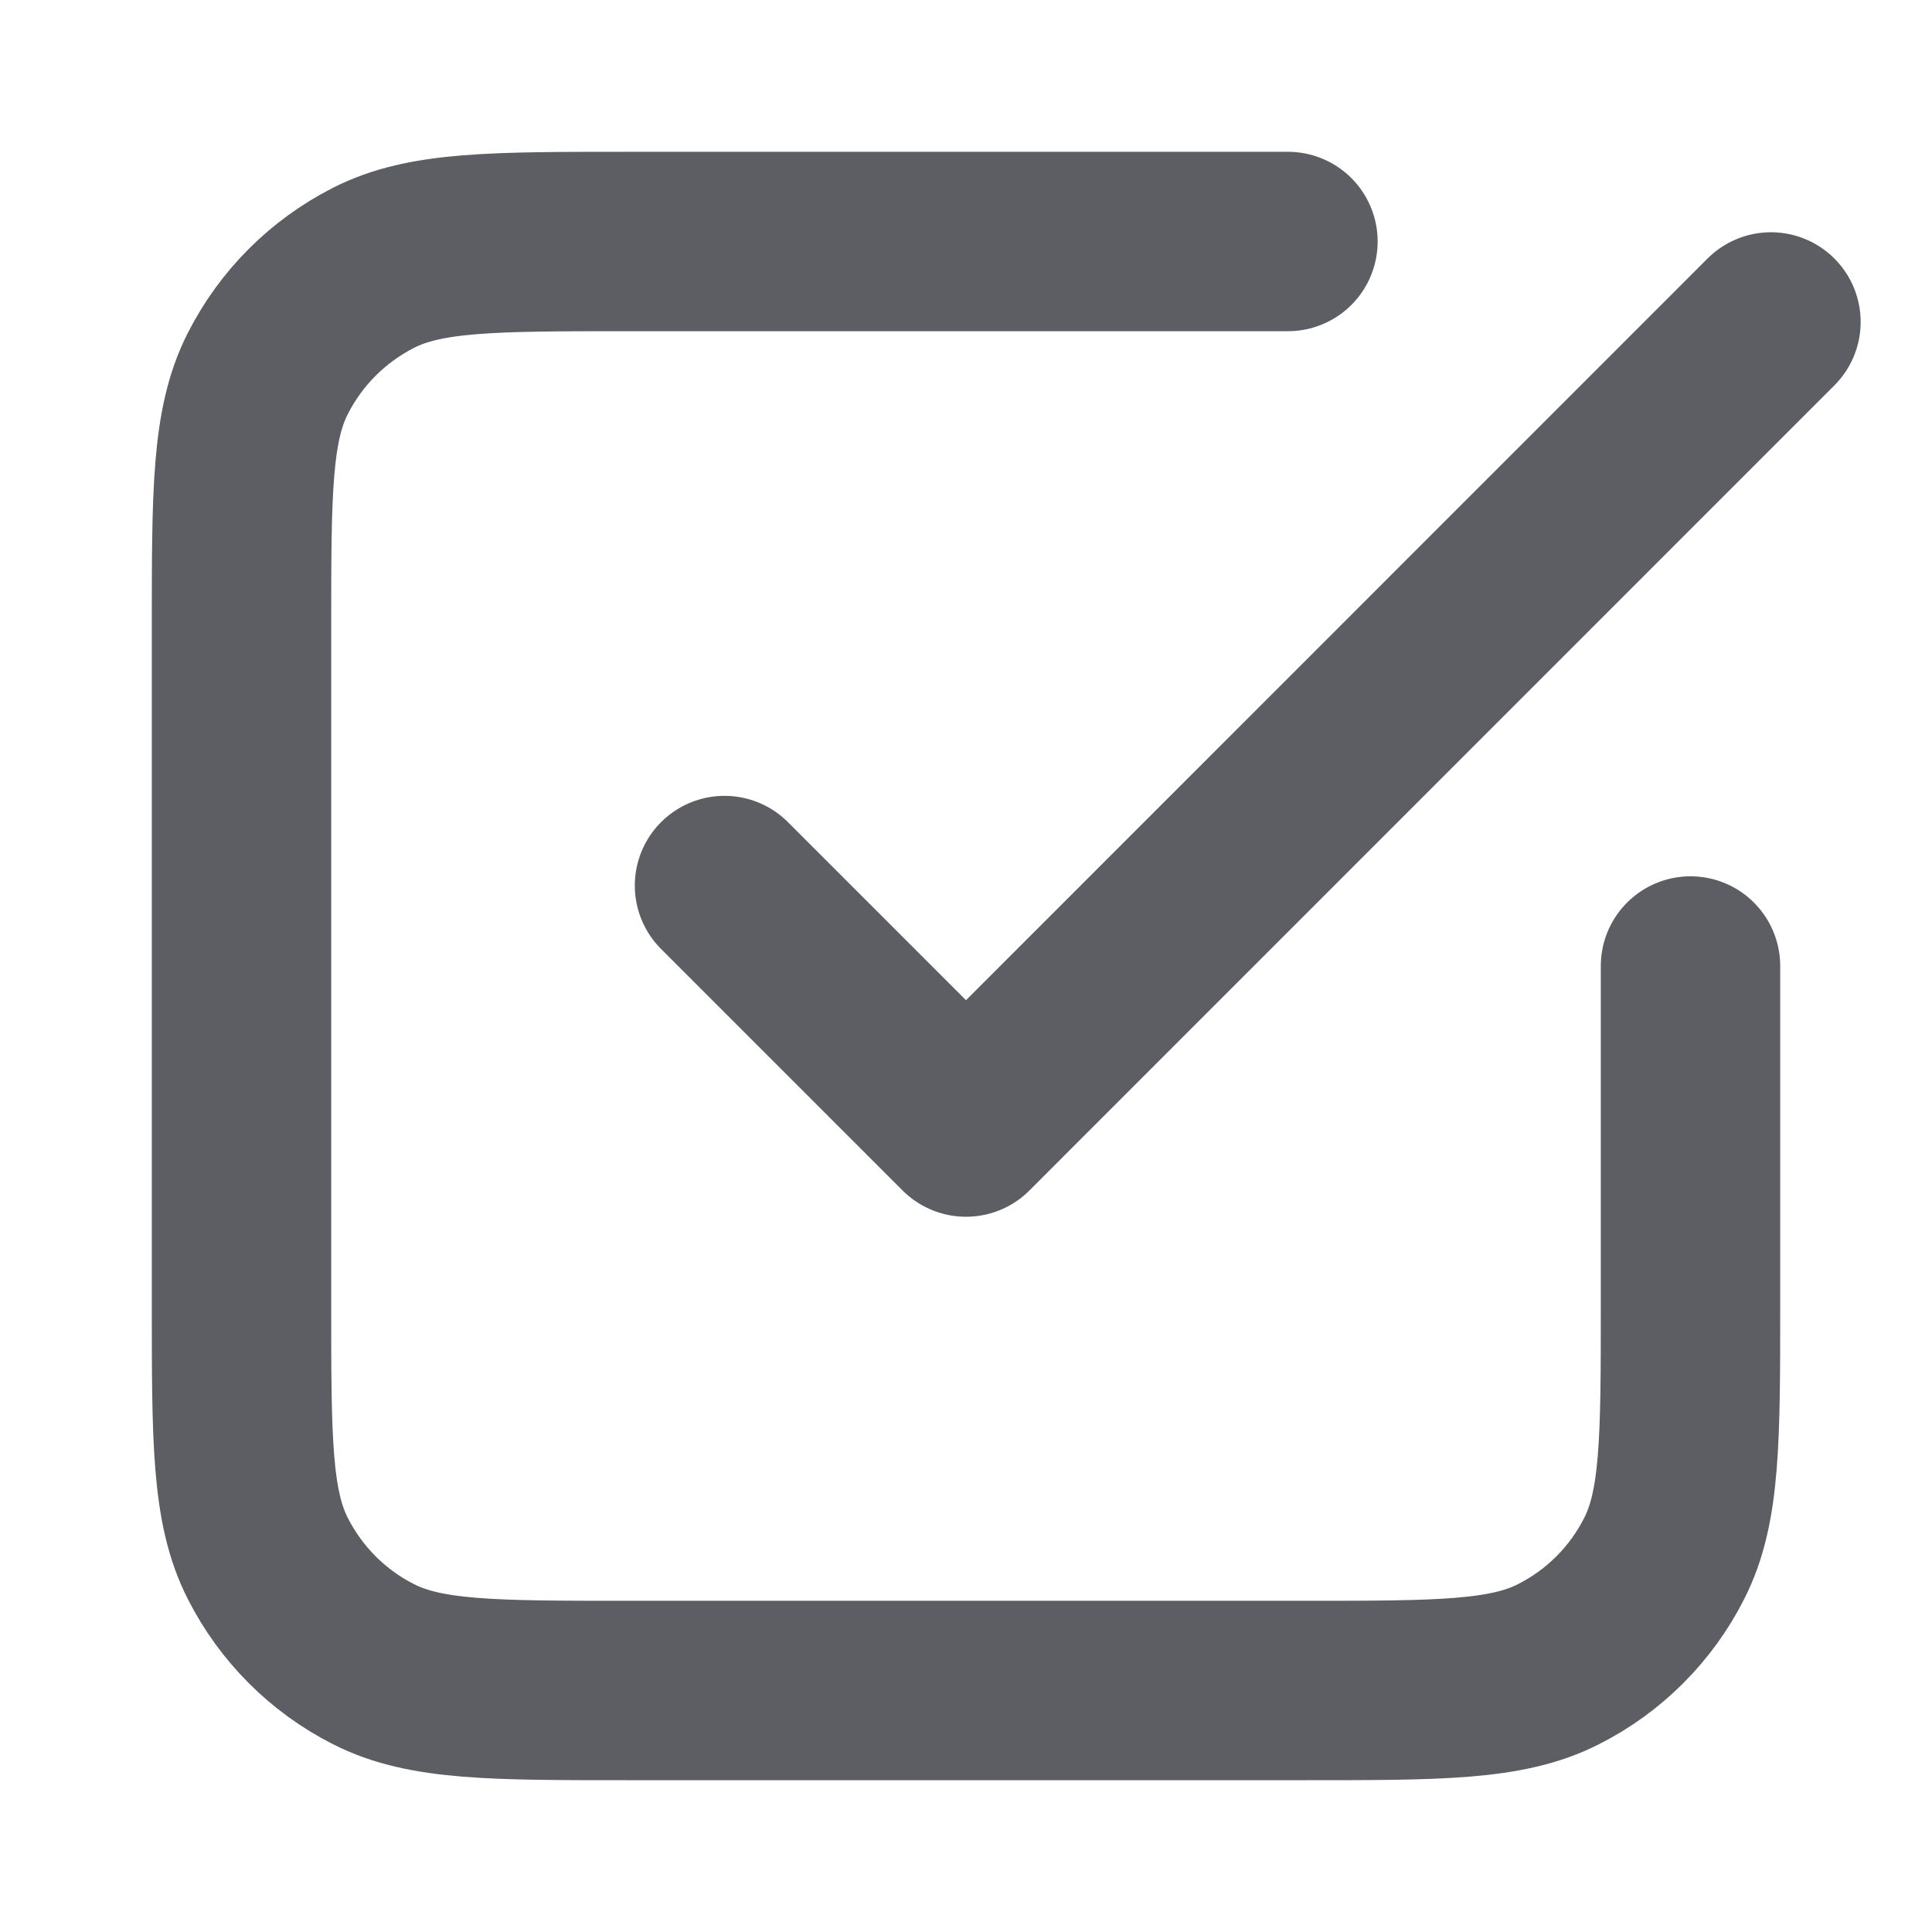
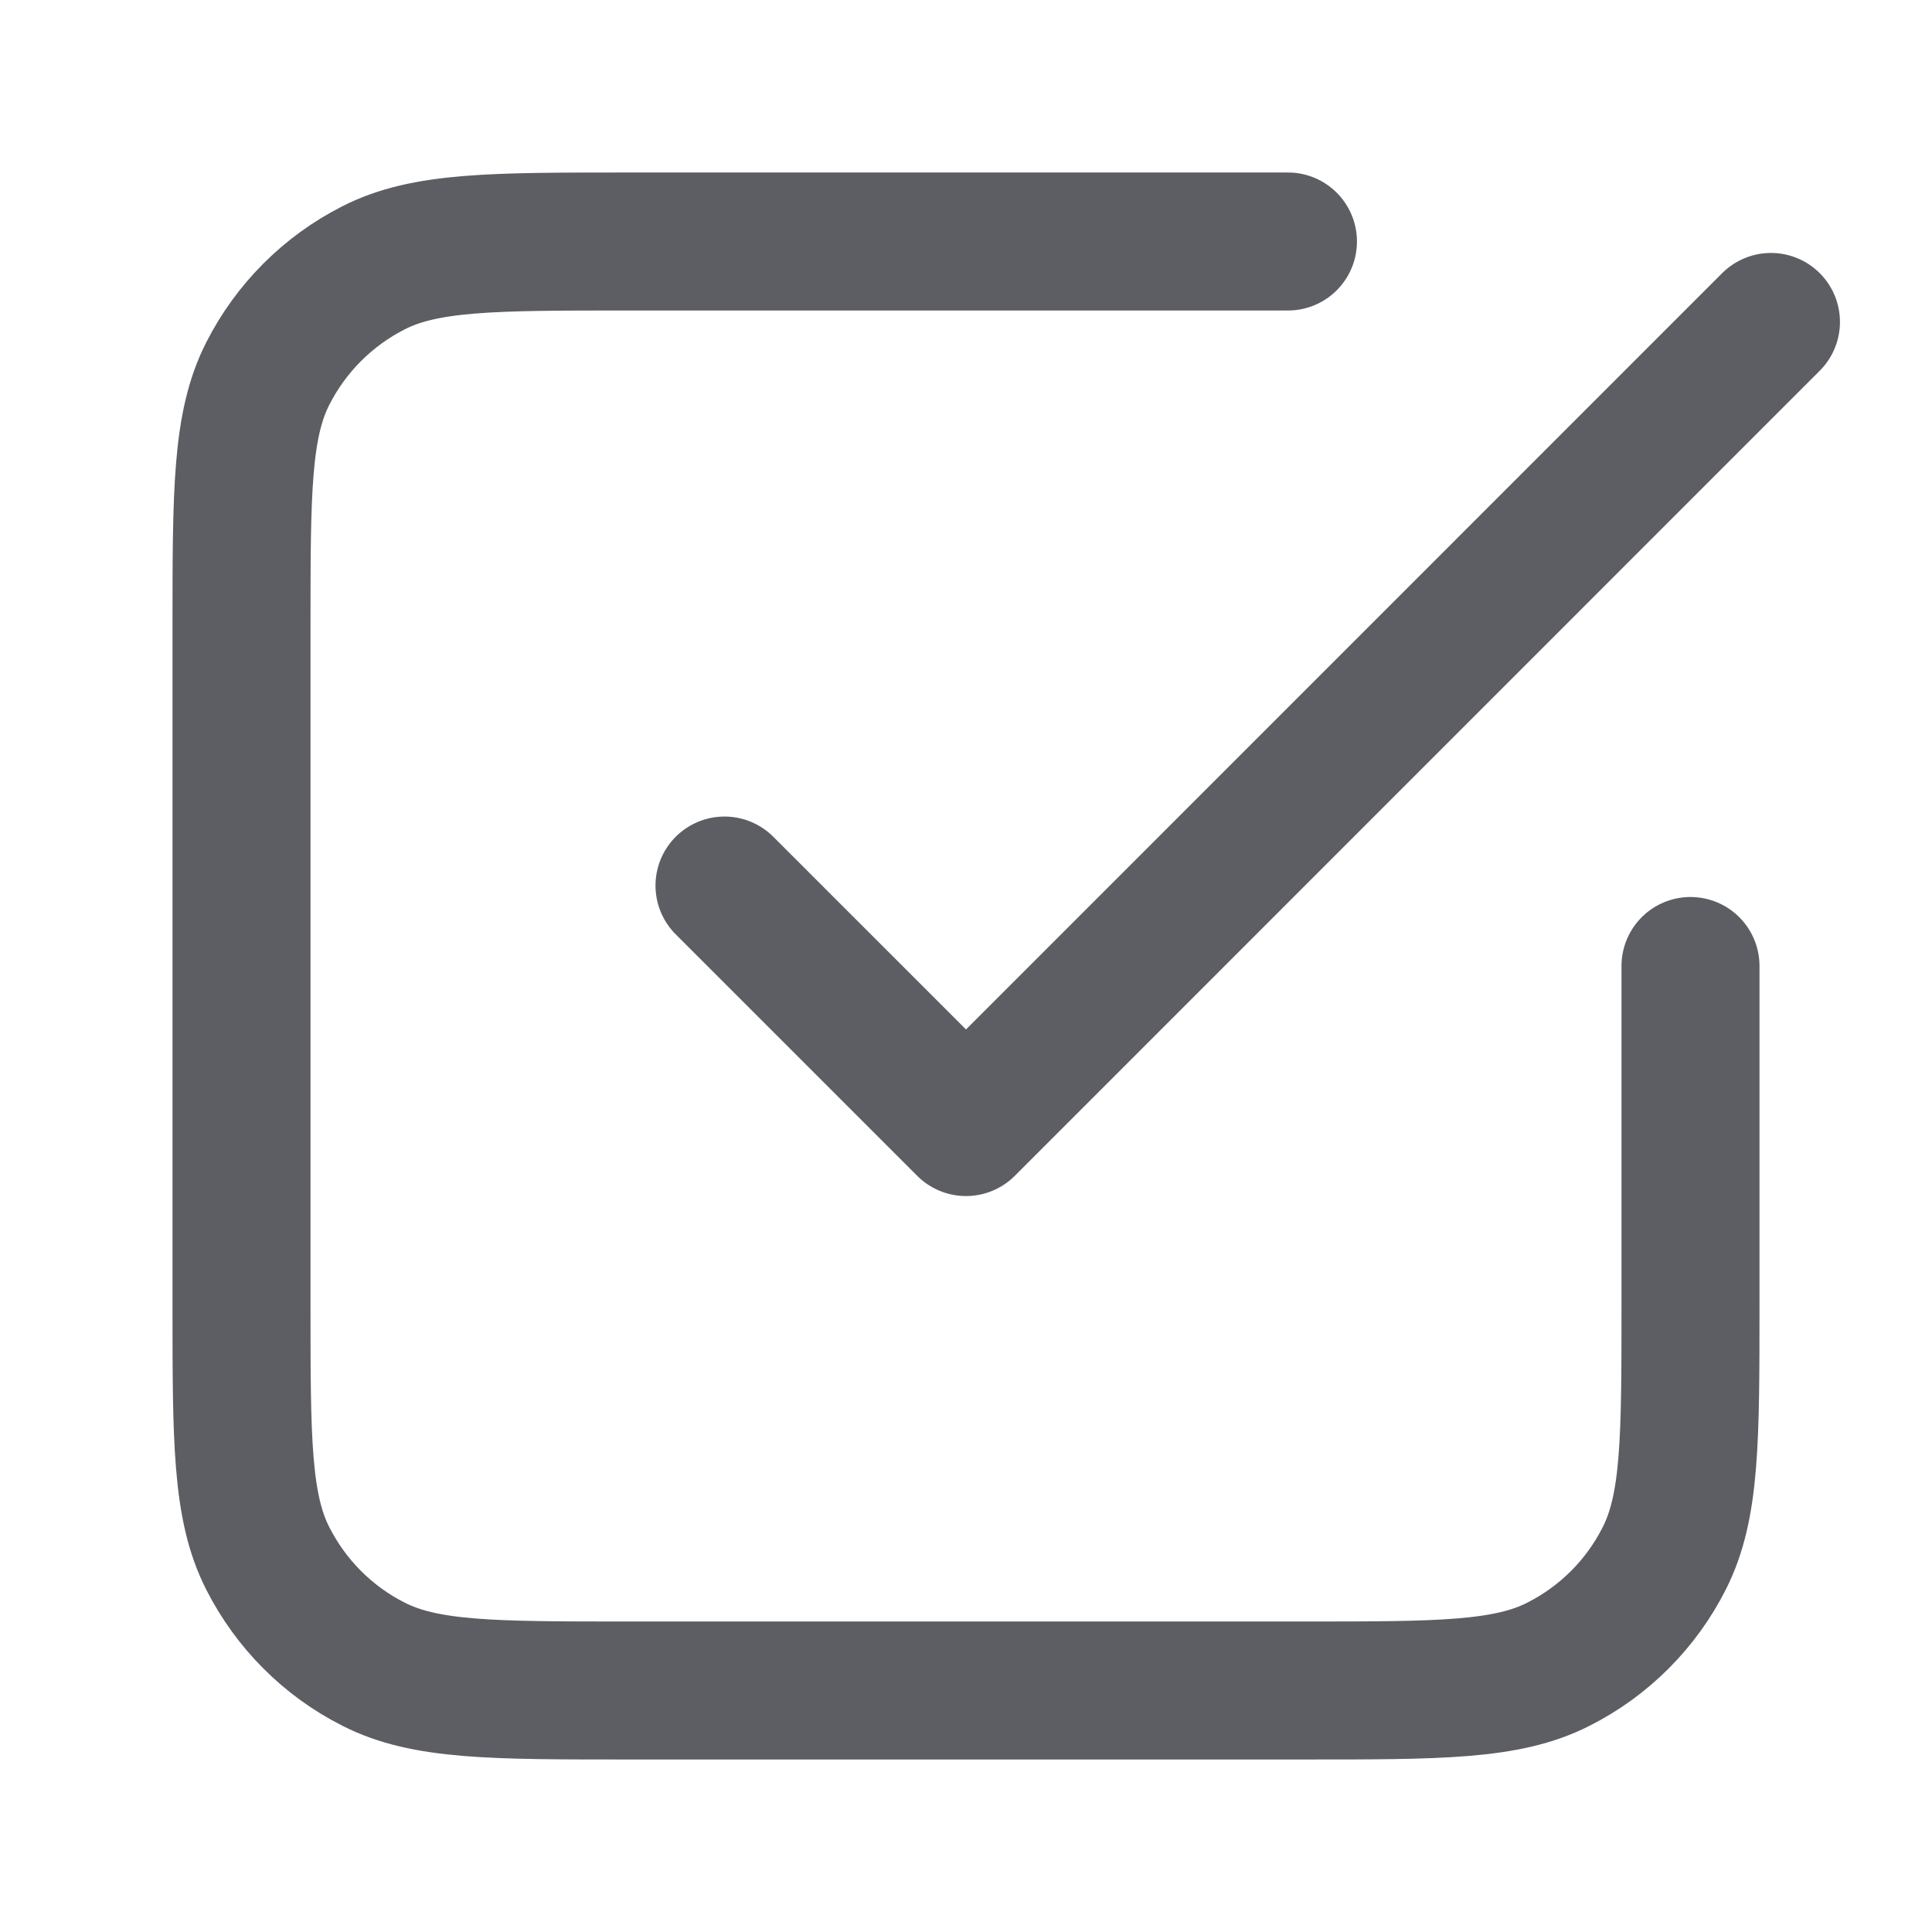
<svg xmlns="http://www.w3.org/2000/svg" width="14" height="14" viewBox="0 0 14 14" fill="none">
-   <path d="M5.25 6.417L7 8.167L12.833 2.333M9.333 1.75H4.55C3.57 1.75 3.08 1.75 2.706 1.941C2.376 2.109 2.109 2.376 1.941 2.706C1.75 3.08 1.75 3.57 1.75 4.55V9.45C1.75 10.43 1.75 10.92 1.941 11.294C2.109 11.624 2.376 11.892 2.706 12.059C3.08 12.25 3.57 12.25 4.55 12.25H9.45C10.43 12.25 10.92 12.25 11.294 12.059C11.624 11.892 11.892 11.624 12.059 11.294C12.25 10.92 12.25 10.43 12.25 9.45V7" stroke="#5C5E63" stroke-width="1.3" stroke-linecap="round" stroke-linejoin="round" />
+   <path d="M5.25 6.417L7 8.167L12.833 2.333M9.333 1.75H4.55C3.57 1.75 3.08 1.75 2.706 1.941C2.376 2.109 2.109 2.376 1.941 2.706C1.75 3.08 1.75 3.57 1.75 4.55V9.45C1.75 10.43 1.75 10.92 1.941 11.294C2.109 11.624 2.376 11.892 2.706 12.059C3.08 12.25 3.57 12.25 4.55 12.25H9.45C10.43 12.25 10.92 12.25 11.294 12.059C11.624 11.892 11.892 11.624 12.059 11.294C12.25 10.92 12.25 10.43 12.25 9.45V7" stroke="#5C5E63" stroke-linecap="round" stroke-linejoin="round" />
</svg>
